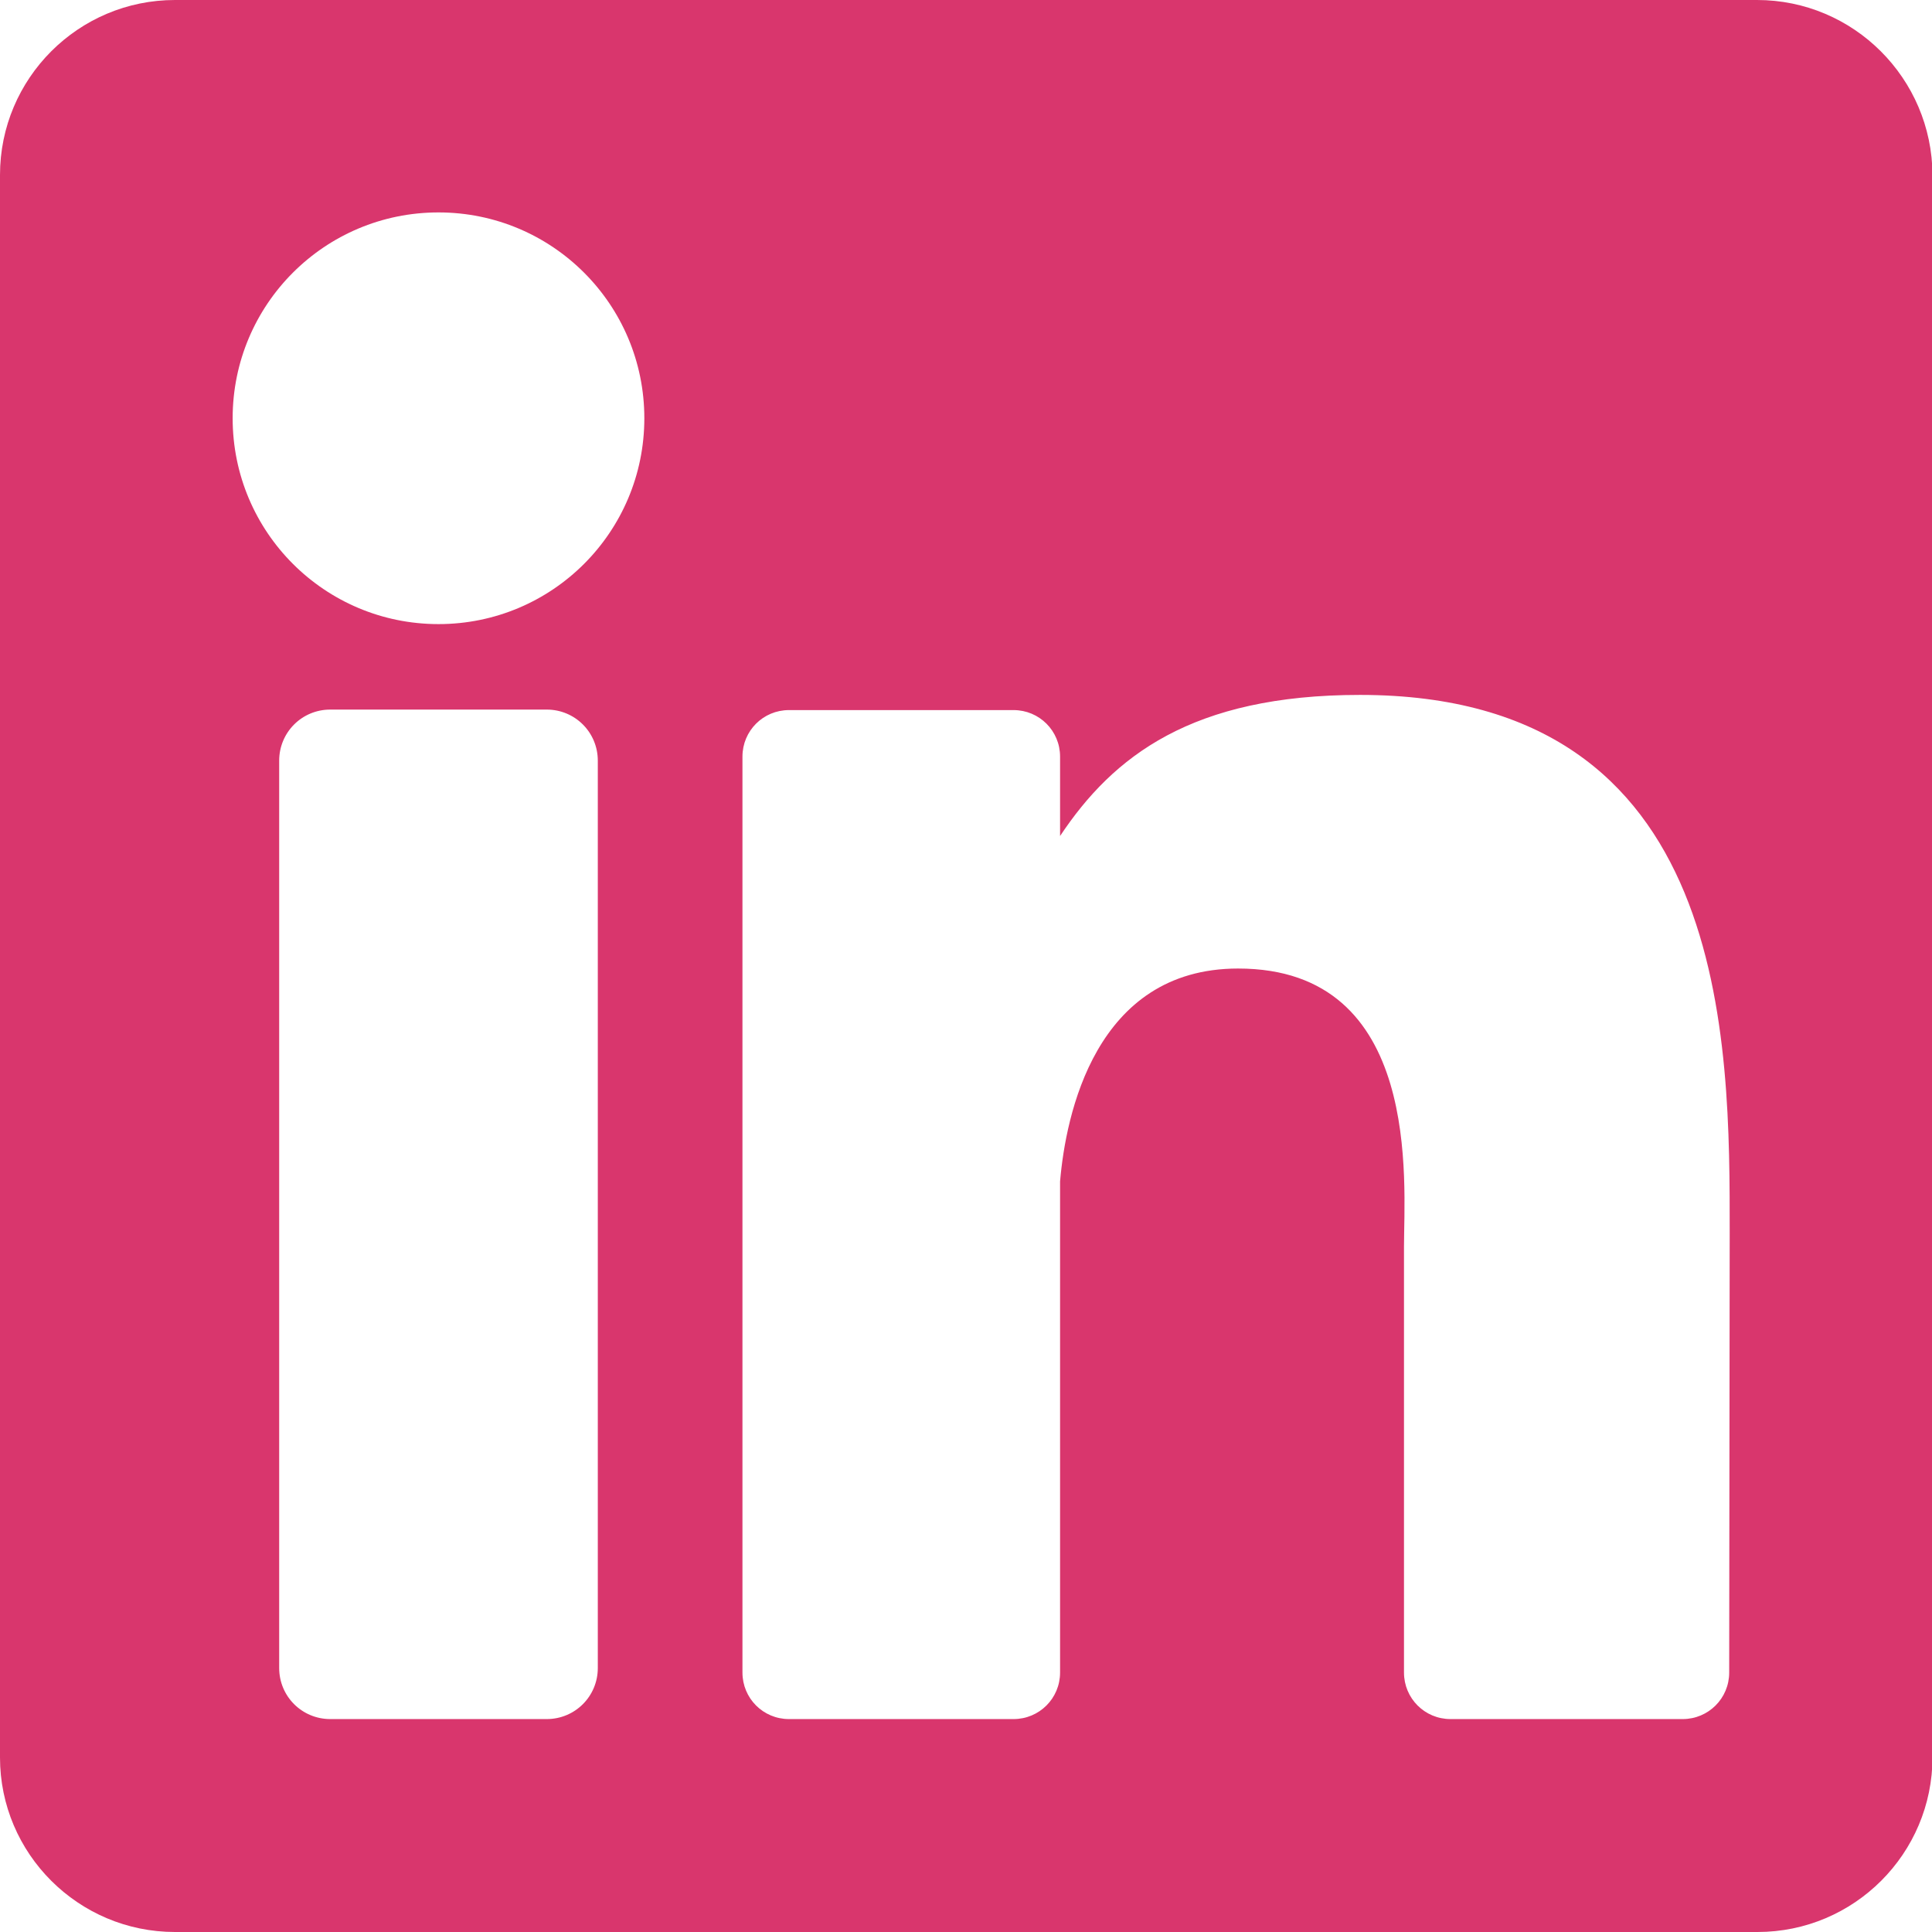
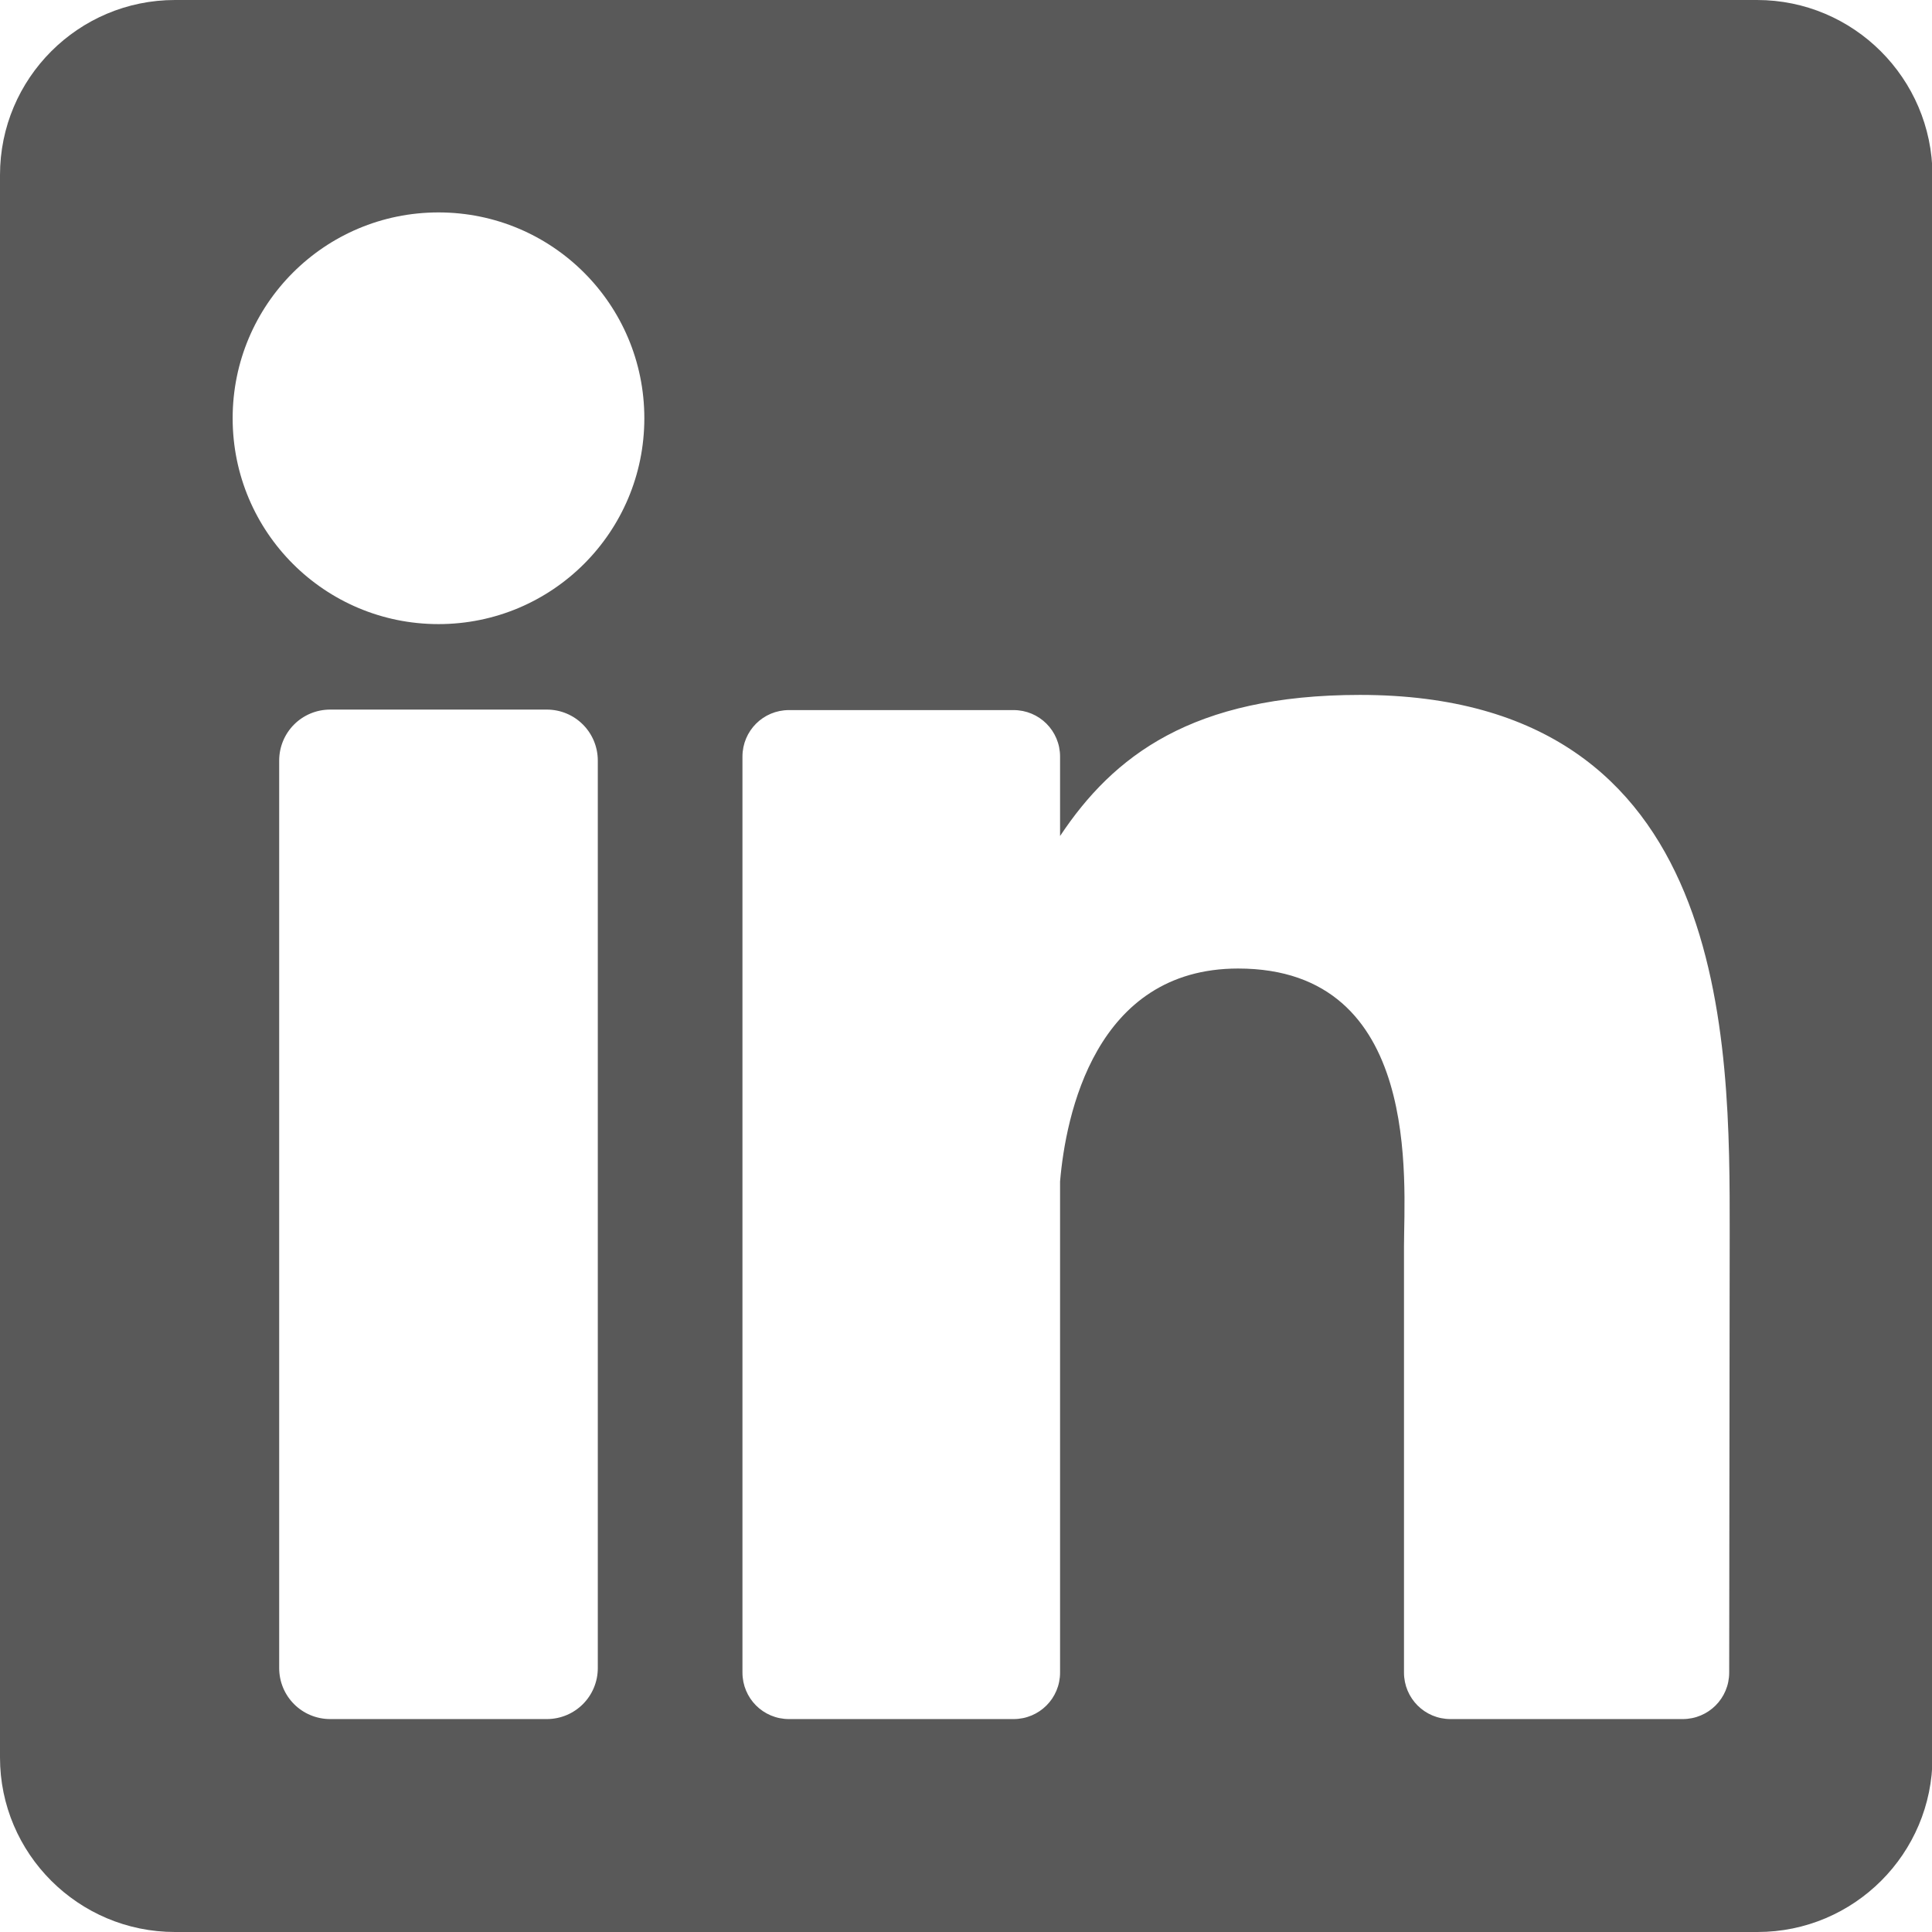
<svg xmlns="http://www.w3.org/2000/svg" version="1.1" id="Layer_1" x="0px" y="0px" viewBox="0 0 382 382" style="enable-background:new 0 0 382 382;" xml:space="preserve">
  <style type="text/css">
- 	.st0{fill:#D9366D;}
+ 	.st0{fill:#595959;}
</style>
-   <path class="st0" d="M347.4,0H34.6C15.5,0,0,15.5,0,34.6v312.9C0,366.5,15.5,382,34.6,382h312.9c19.1,0,34.6-15.5,34.6-34.6V34.6  C382,15.5,366.5,0,347.4,0z M118.2,329.8c0,5.6-4.5,10.1-10.1,10.1H65.3c-5.6,0-10.1-4.5-10.1-10.1V150.4c0-5.6,4.5-10.1,10.1-10.1  h42.8c5.6,0,10.1,4.5,10.1,10.1V329.8z M86.7,123.4c-22.5,0-40.7-18.2-40.7-40.7s18.2-40.7,40.7-40.7s40.7,18.2,40.7,40.7  S109.2,123.4,86.7,123.4z M341.9,330.7c0,5.1-4.1,9.2-9.2,9.2h-45.9c-5.1,0-9.2-4.1-9.2-9.2v-84.2c0-12.6,3.7-55-32.8-55  c-28.3,0-34.1,29.1-35.2,42.1v97.1c0,5.1-4.1,9.2-9.2,9.2h-44.4c-5.1,0-9.2-4.1-9.2-9.2V149.6c0-5.1,4.1-9.2,9.2-9.2h44.4  c5.1,0,9.2,4.1,9.2,9.2v15.7c10.5-15.8,26.1-27.9,59.3-27.9c73.6,0,73.1,68.7,73.1,106.5L341.9,330.7L341.9,330.7z" />
+   <path class="st0" d="M347.4,0H34.6C15.5,0,0,15.5,0,34.6v312.9c0,19,15.5,34.5,34.6,34.5h312.9c19.1,0,34.6-15.5,34.6-34.6V34.6  C382,15.5,366.5,0,347.4,0z M118.2,329.8c0,5.6-4.5,10.1-10.1,10.1H65.3c-5.6,0-10.1-4.5-10.1-10.1V150.4c0-5.6,4.5-10.1,10.1-10.1  h42.8c5.6,0,10.1,4.5,10.1,10.1C118.2,150.4,118.2,329.8,118.2,329.8z M86.7,123.4c-22.5,0-40.7-18.2-40.7-40.7S64.2,42,86.7,42  s40.7,18.2,40.7,40.7S109.2,123.4,86.7,123.4z M341.9,330.7c0,5.1-4.1,9.2-9.2,9.2h-45.9c-5.1,0-9.2-4.1-9.2-9.2v-84.2  c0-12.6,3.7-55-32.8-55c-28.3,0-34.1,29.1-35.2,42.1v97.1c0,5.1-4.1,9.2-9.2,9.2H156c-5.1,0-9.2-4.1-9.2-9.2V149.6  c0-5.1,4.1-9.2,9.2-9.2h44.4c5.1,0,9.2,4.1,9.2,9.2v15.7c10.5-15.8,26.1-27.9,59.3-27.9c73.6,0,73.1,68.7,73.1,106.5L341.9,330.7  L341.9,330.7z" />
</svg>
